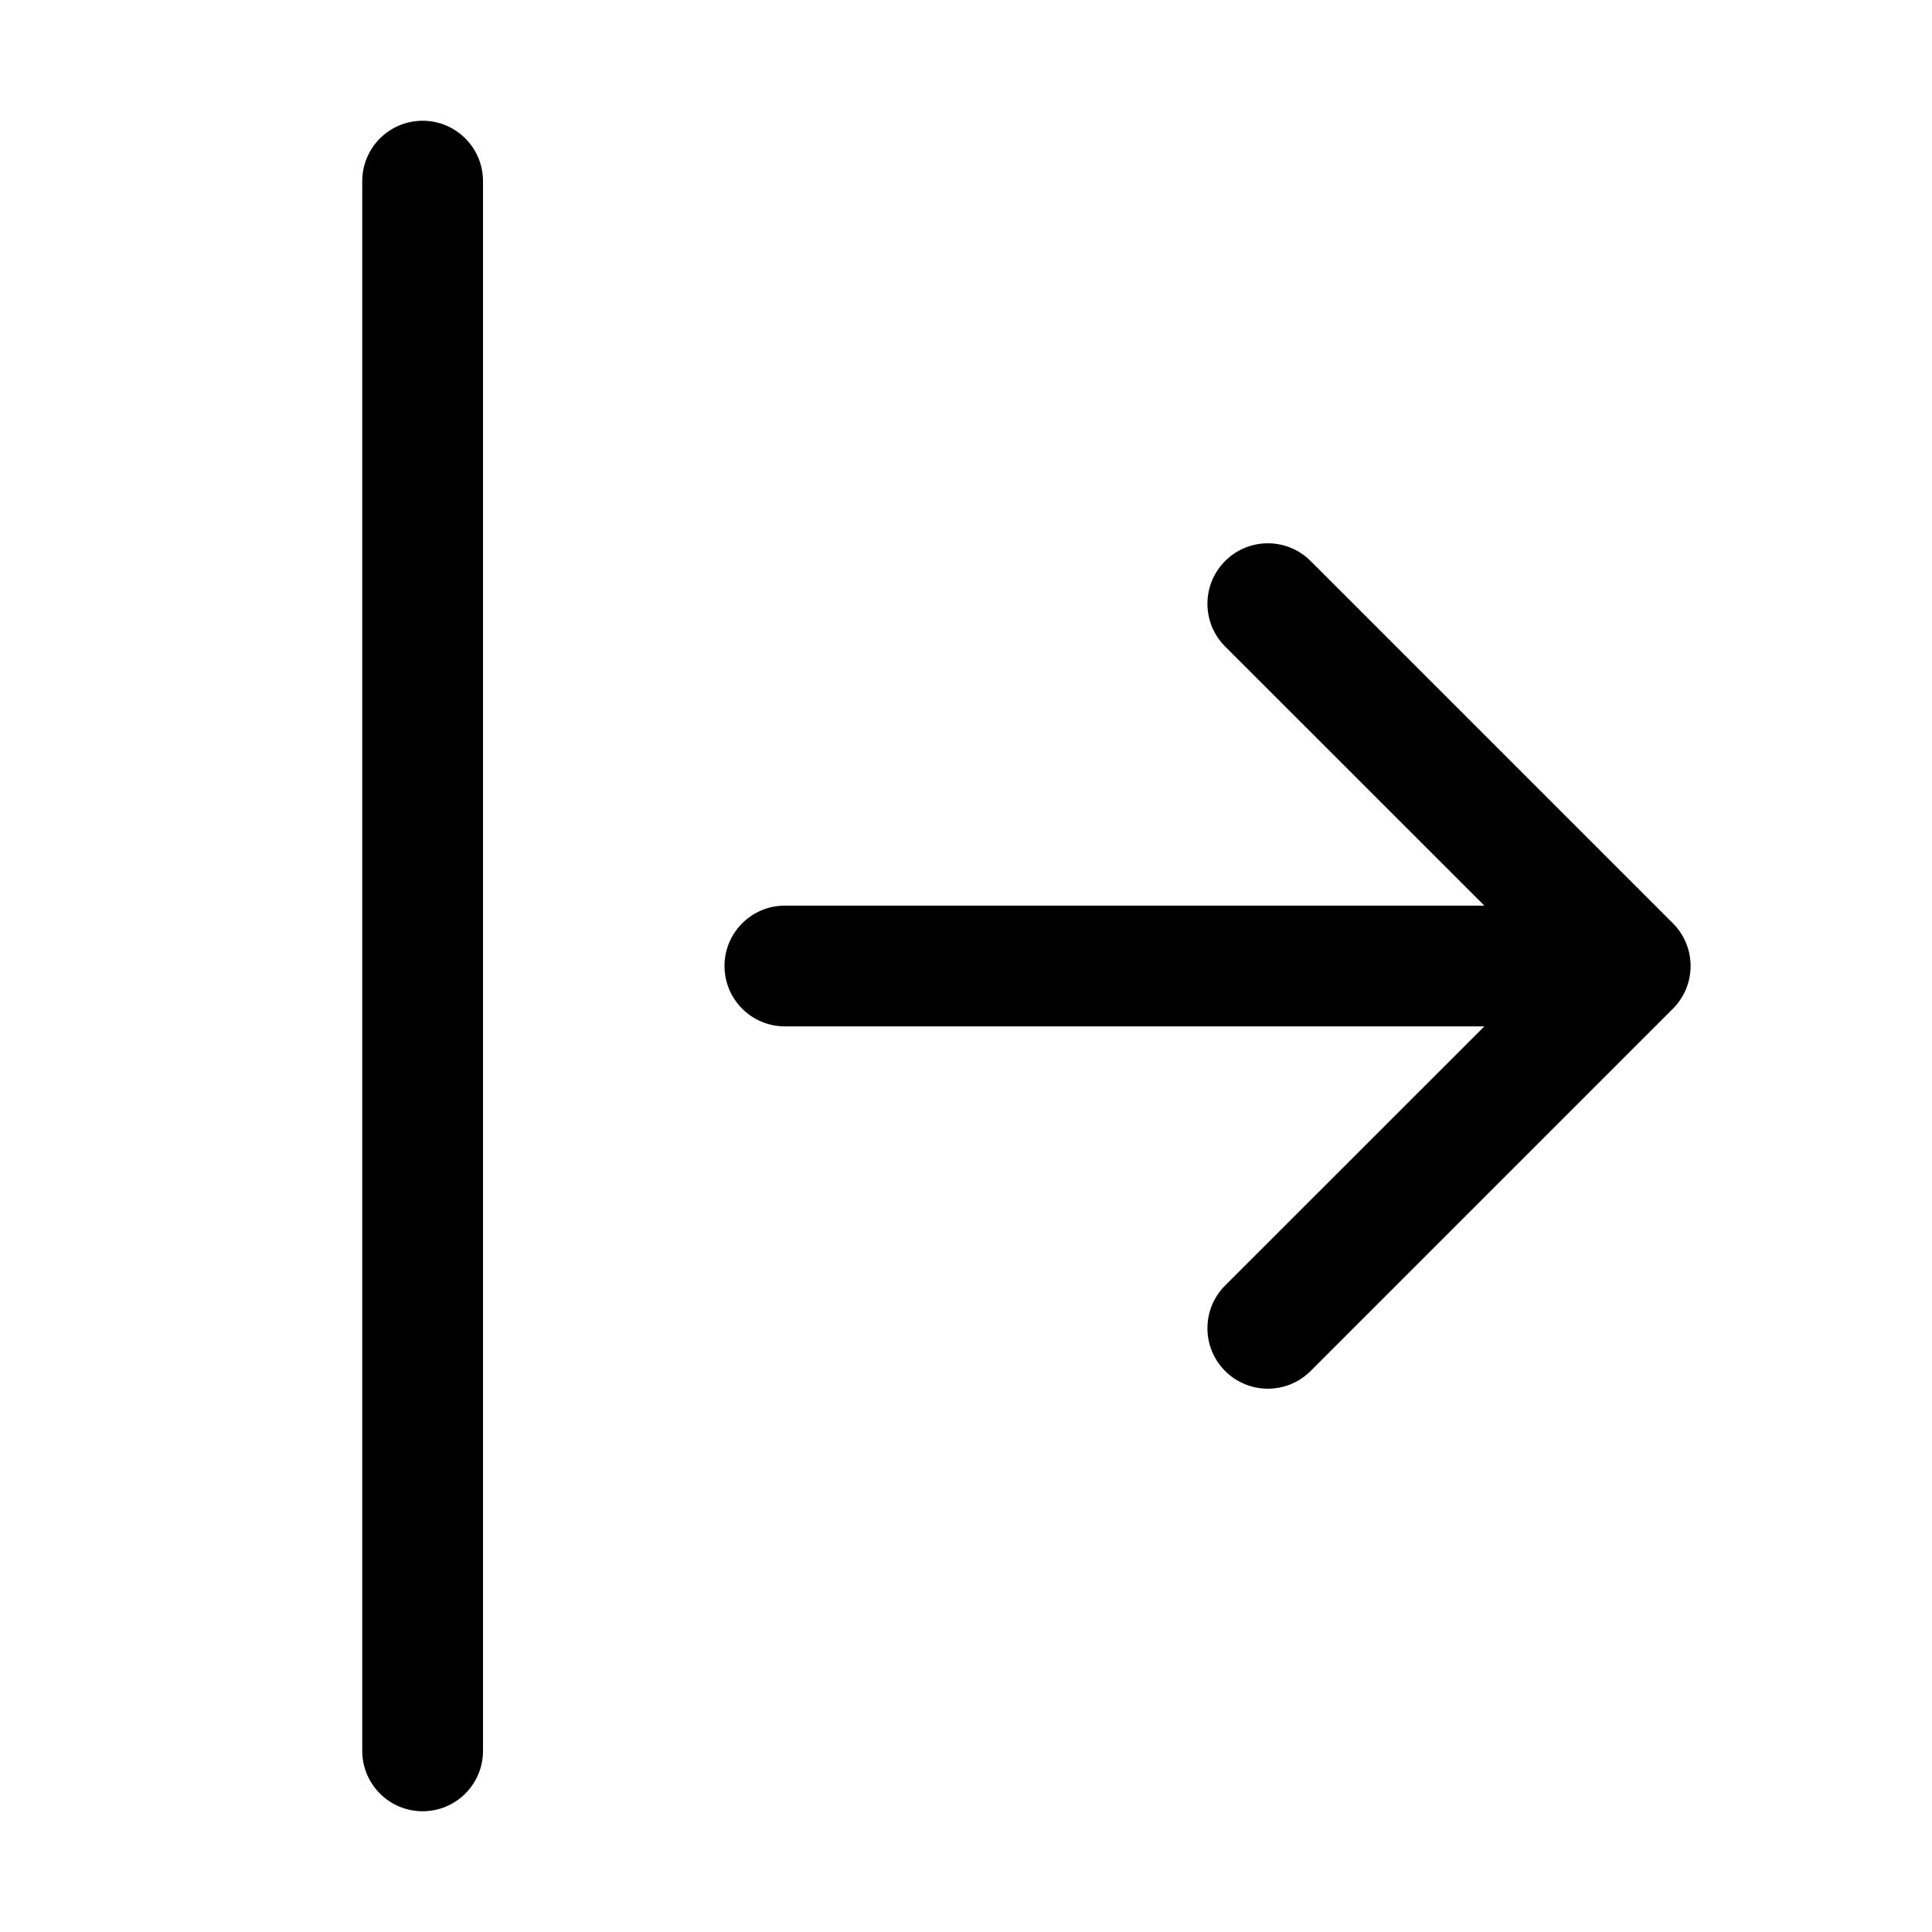
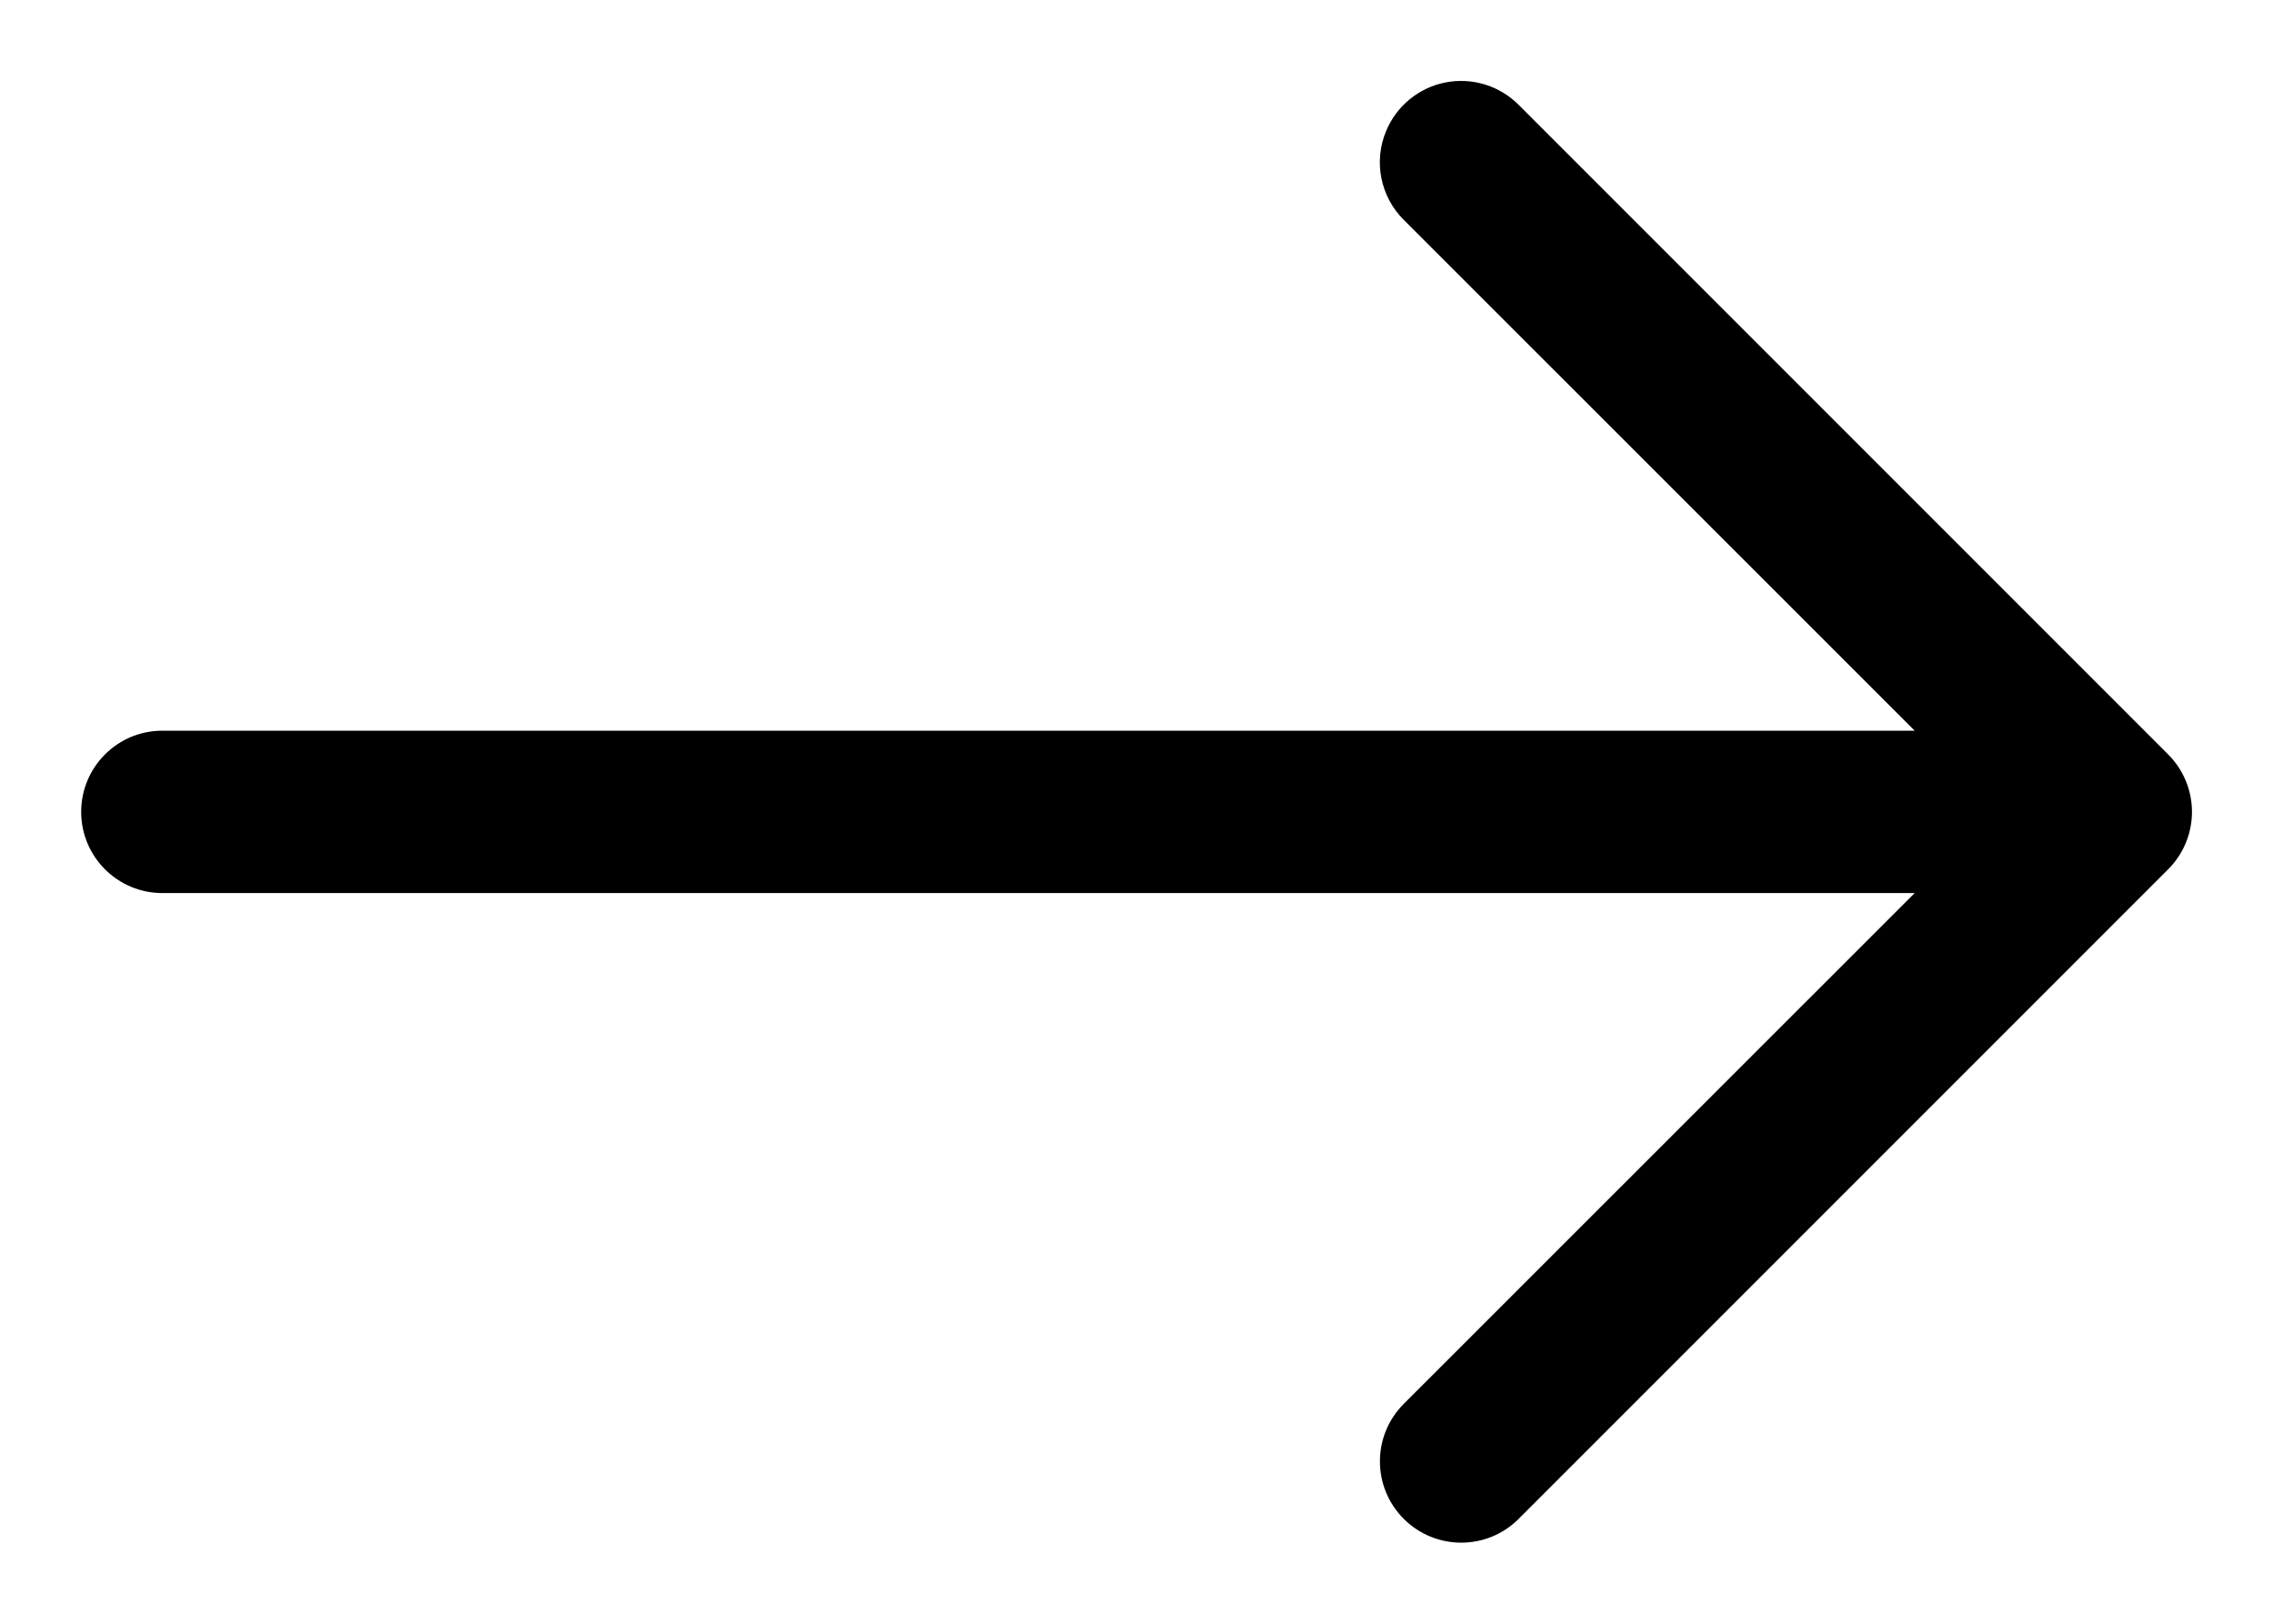
- <svg xmlns="http://www.w3.org/2000/svg" width="16" height="16" fill="currentColor" class="bi bi-arrow-bar-right" viewBox="0 0 16 16">
-   <path fill-rule="evenodd" d="M6 8a.5.5 0 0 0 .5.5h5.793l-2.147 2.146a.5.5 0 0 0 .708.708l3-3a.5.5 0 0 0 0-.708l-3-3a.5.5 0 0 0-.708.708L12.293 7.5H6.5A.5.5 0 0 0 6 8m-2.5 7a.5.5 0 0 1-.5-.5v-13a.5.5 0 0 1 1 0v13a.5.5 0 0 1-.5.5" />
+ <svg xmlns="http://www.w3.org/2000/svg" fill="none" class="icon icon-arrow" viewBox="0 0 14 10">
+   <path fill="currentColor" fill-rule="evenodd" d="M8.537.808a.5.5 0 0 1 .817-.162l4 4a.5.5 0 0 1 0 .708l-4 4a.5.5 0 1 1-.708-.708L11.793 5.5H1a.5.5 0 0 1 0-1h10.793L8.646 1.354a.5.5 0 0 1-.109-.546" clip-rule="evenodd" />
</svg>
